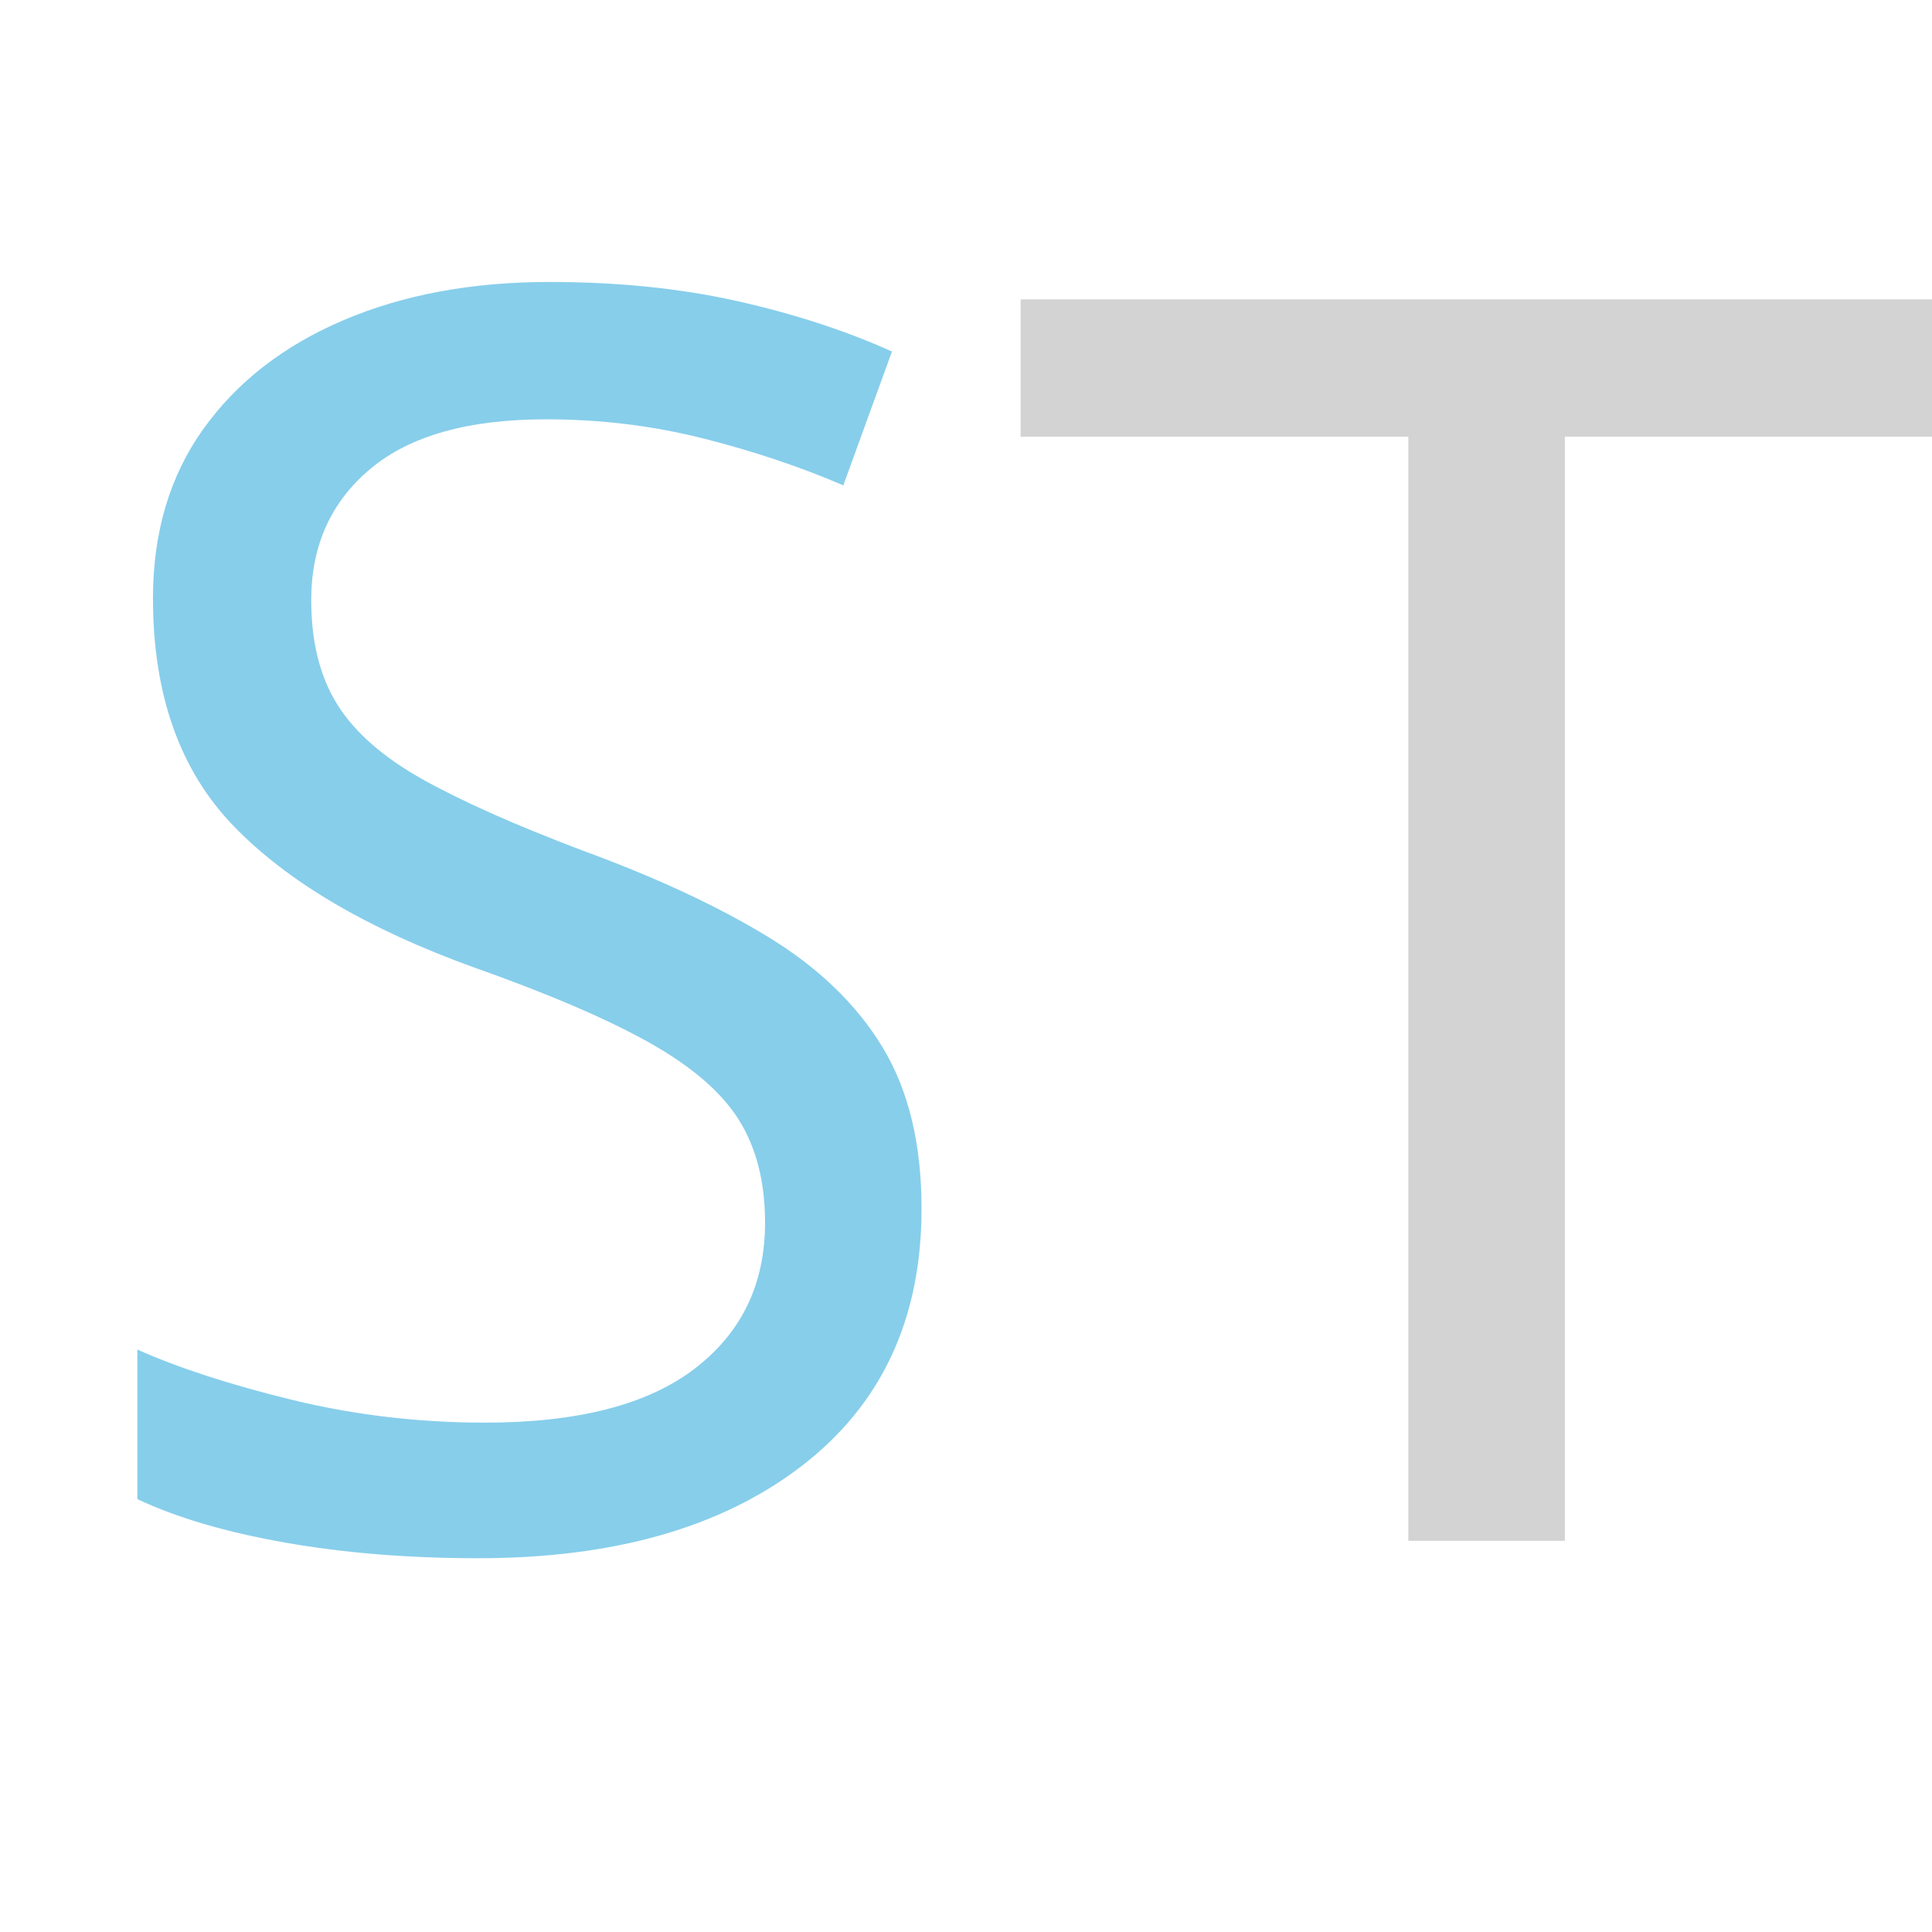
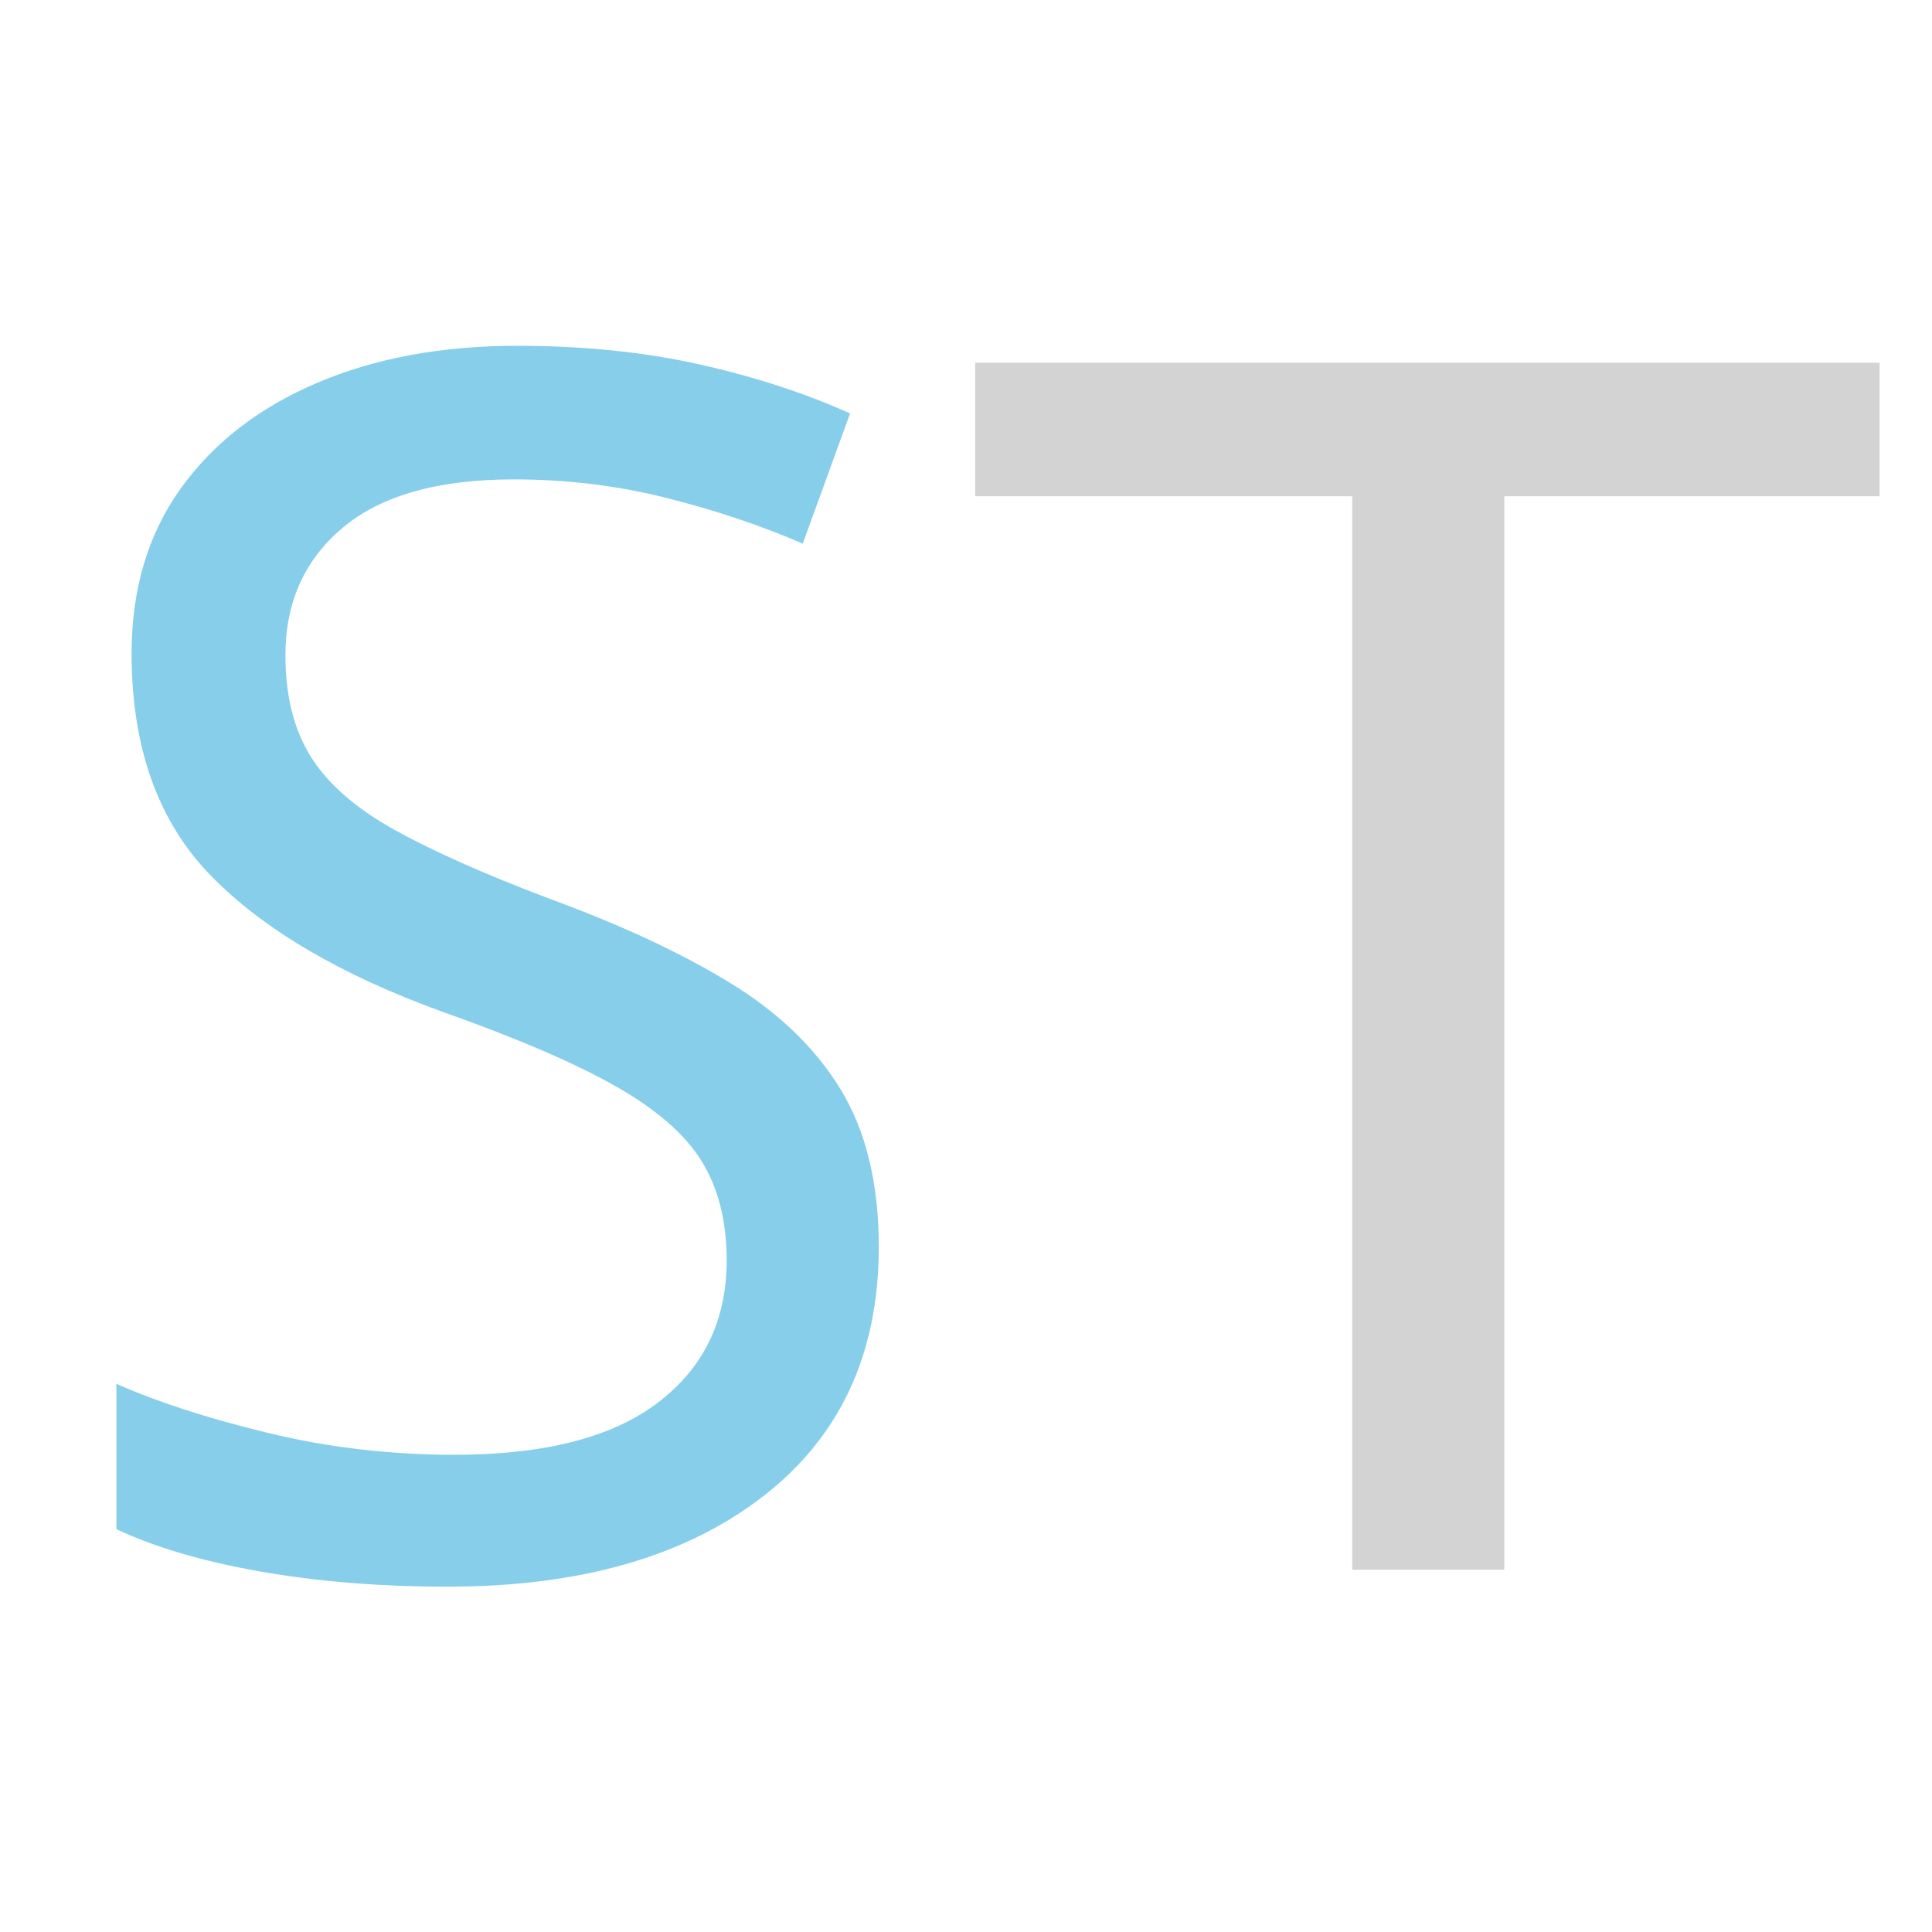
- <svg xmlns="http://www.w3.org/2000/svg" viewBox="0 0 500 500">
-   <text style="font-size:450px;fill:#87ceeb;font-family:SegoeUI, Segoe UI;" x="12.59" y="398.77">S<tspan style="fill:#d3d3d3;">T</tspan>
+ <svg xmlns="http://www.w3.org/2000/svg" viewBox="0 0 512 512">
+   <text style="font-size:448px;fill:skyblue;font-family:Segoe UI" x="8" y="416">S<tspan style="fill:lightgrey">T</tspan>
  </text>
</svg>
